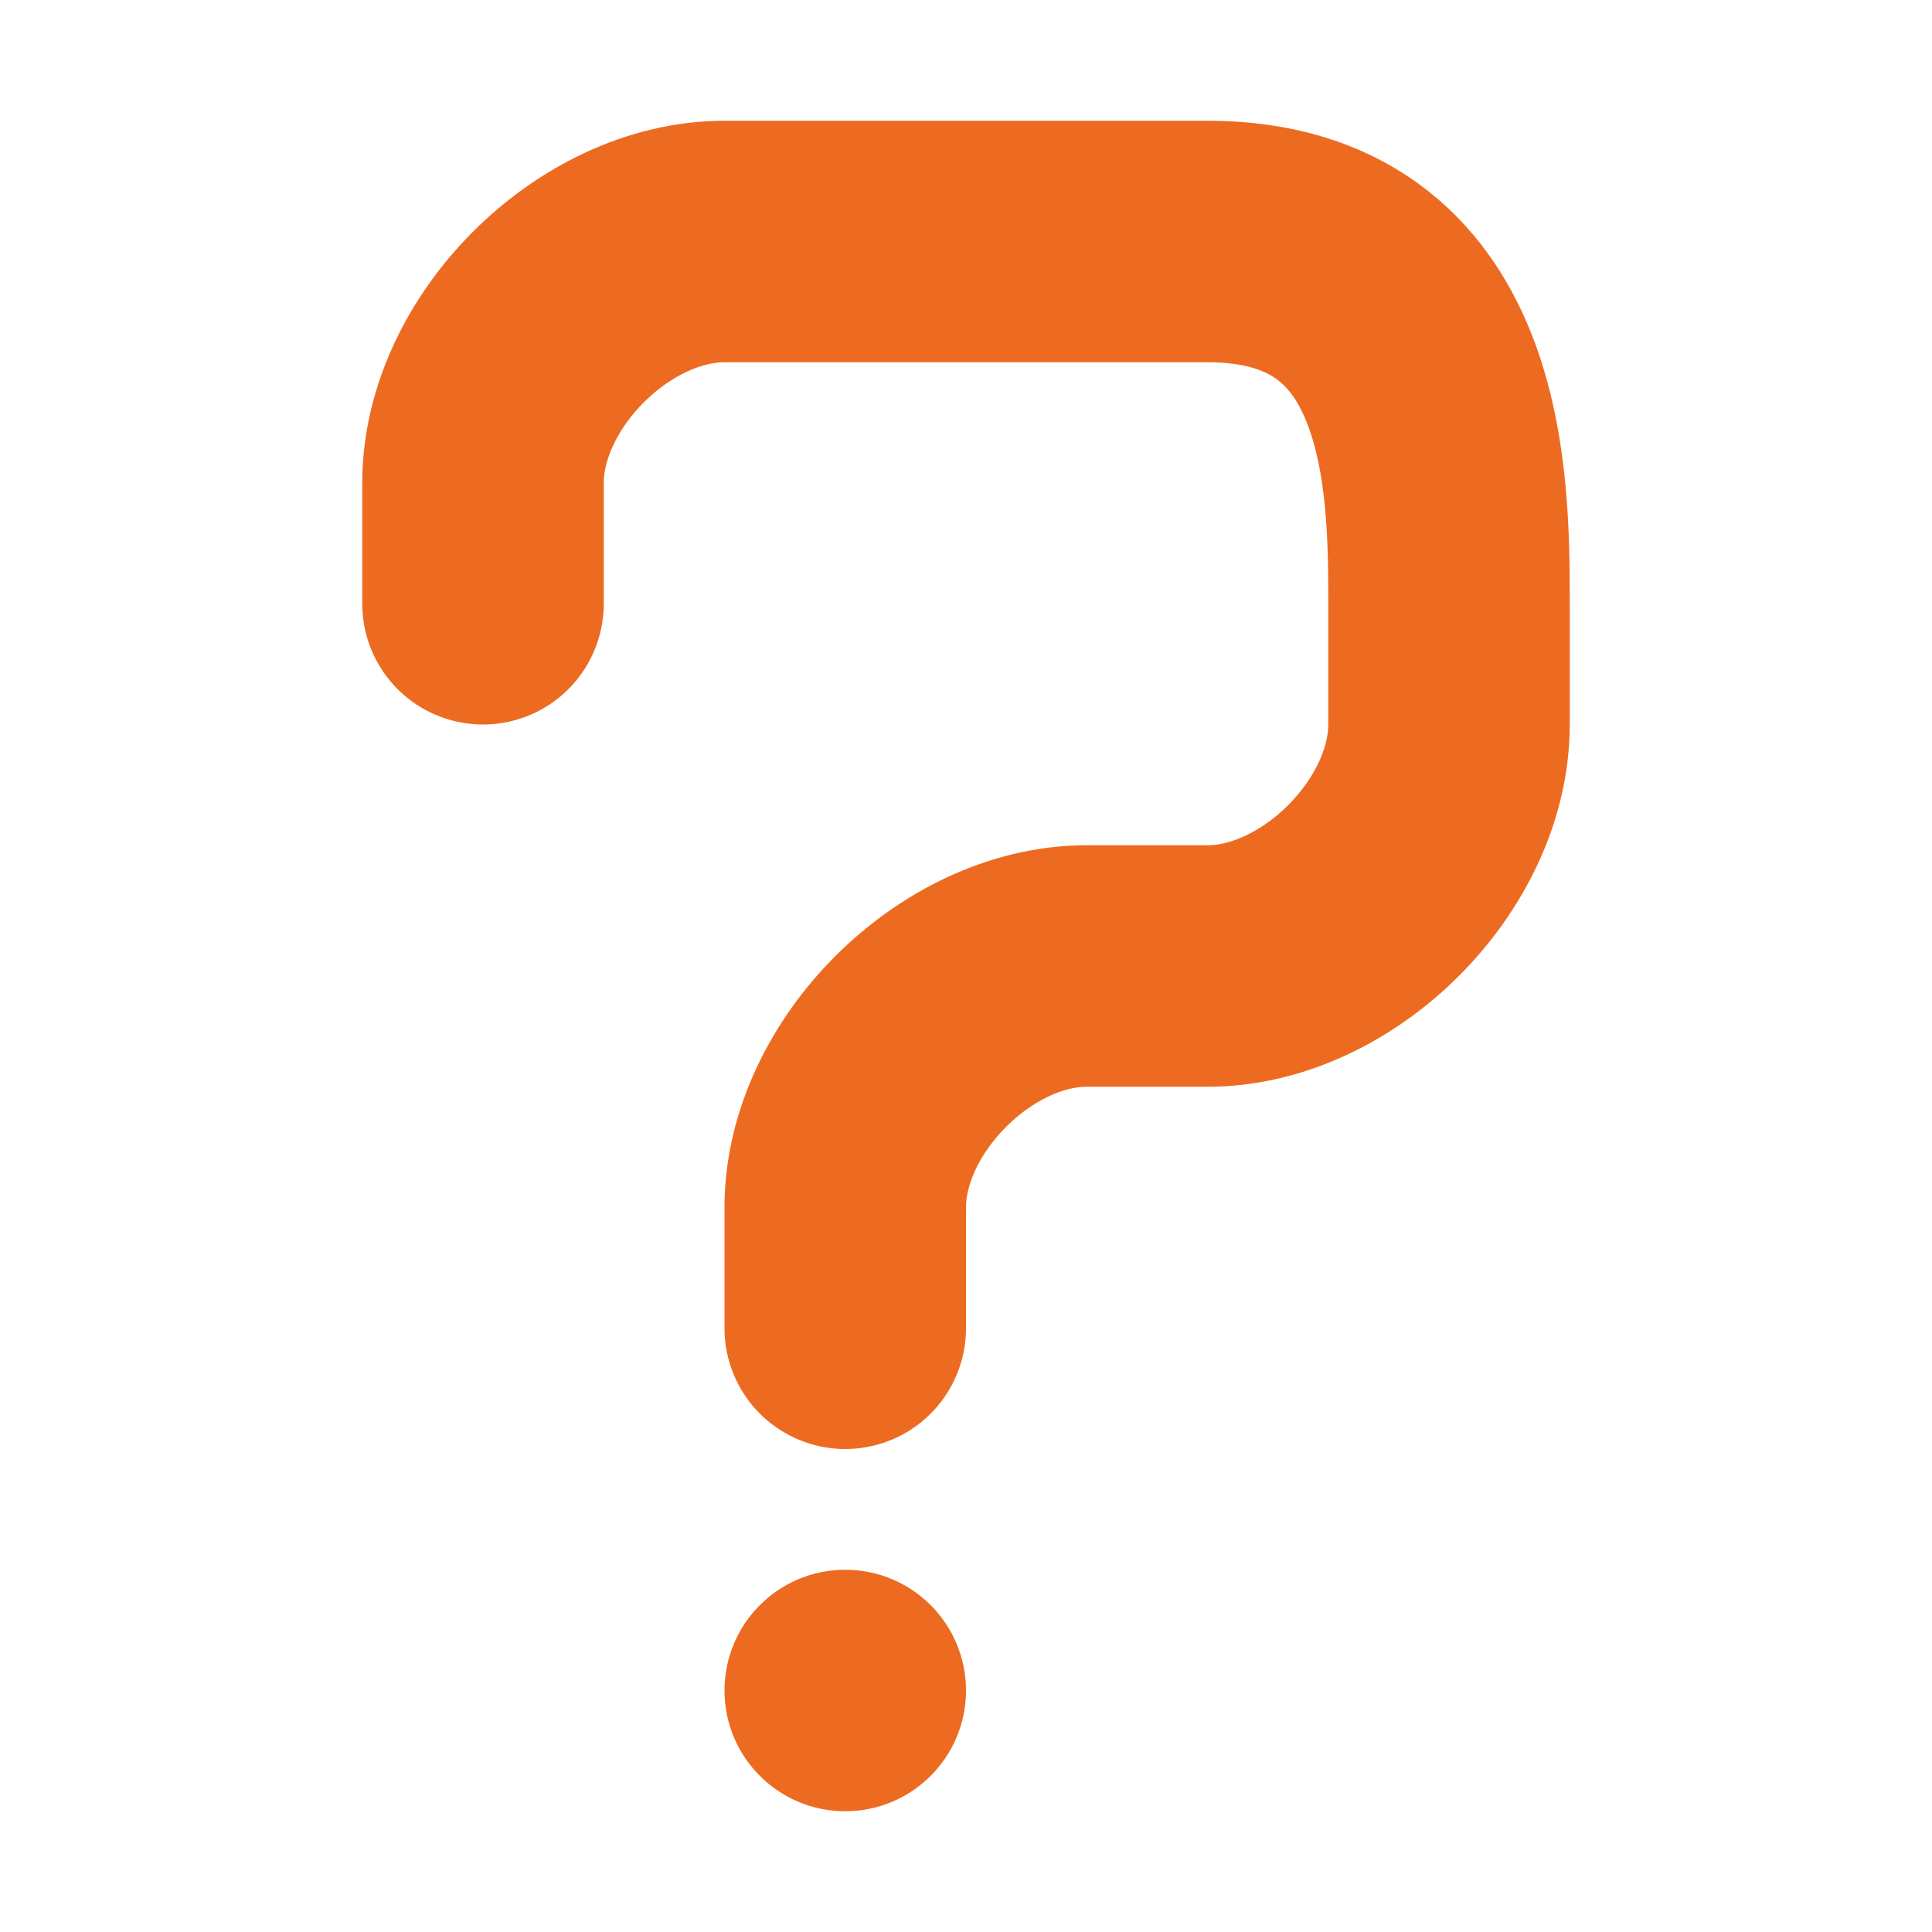
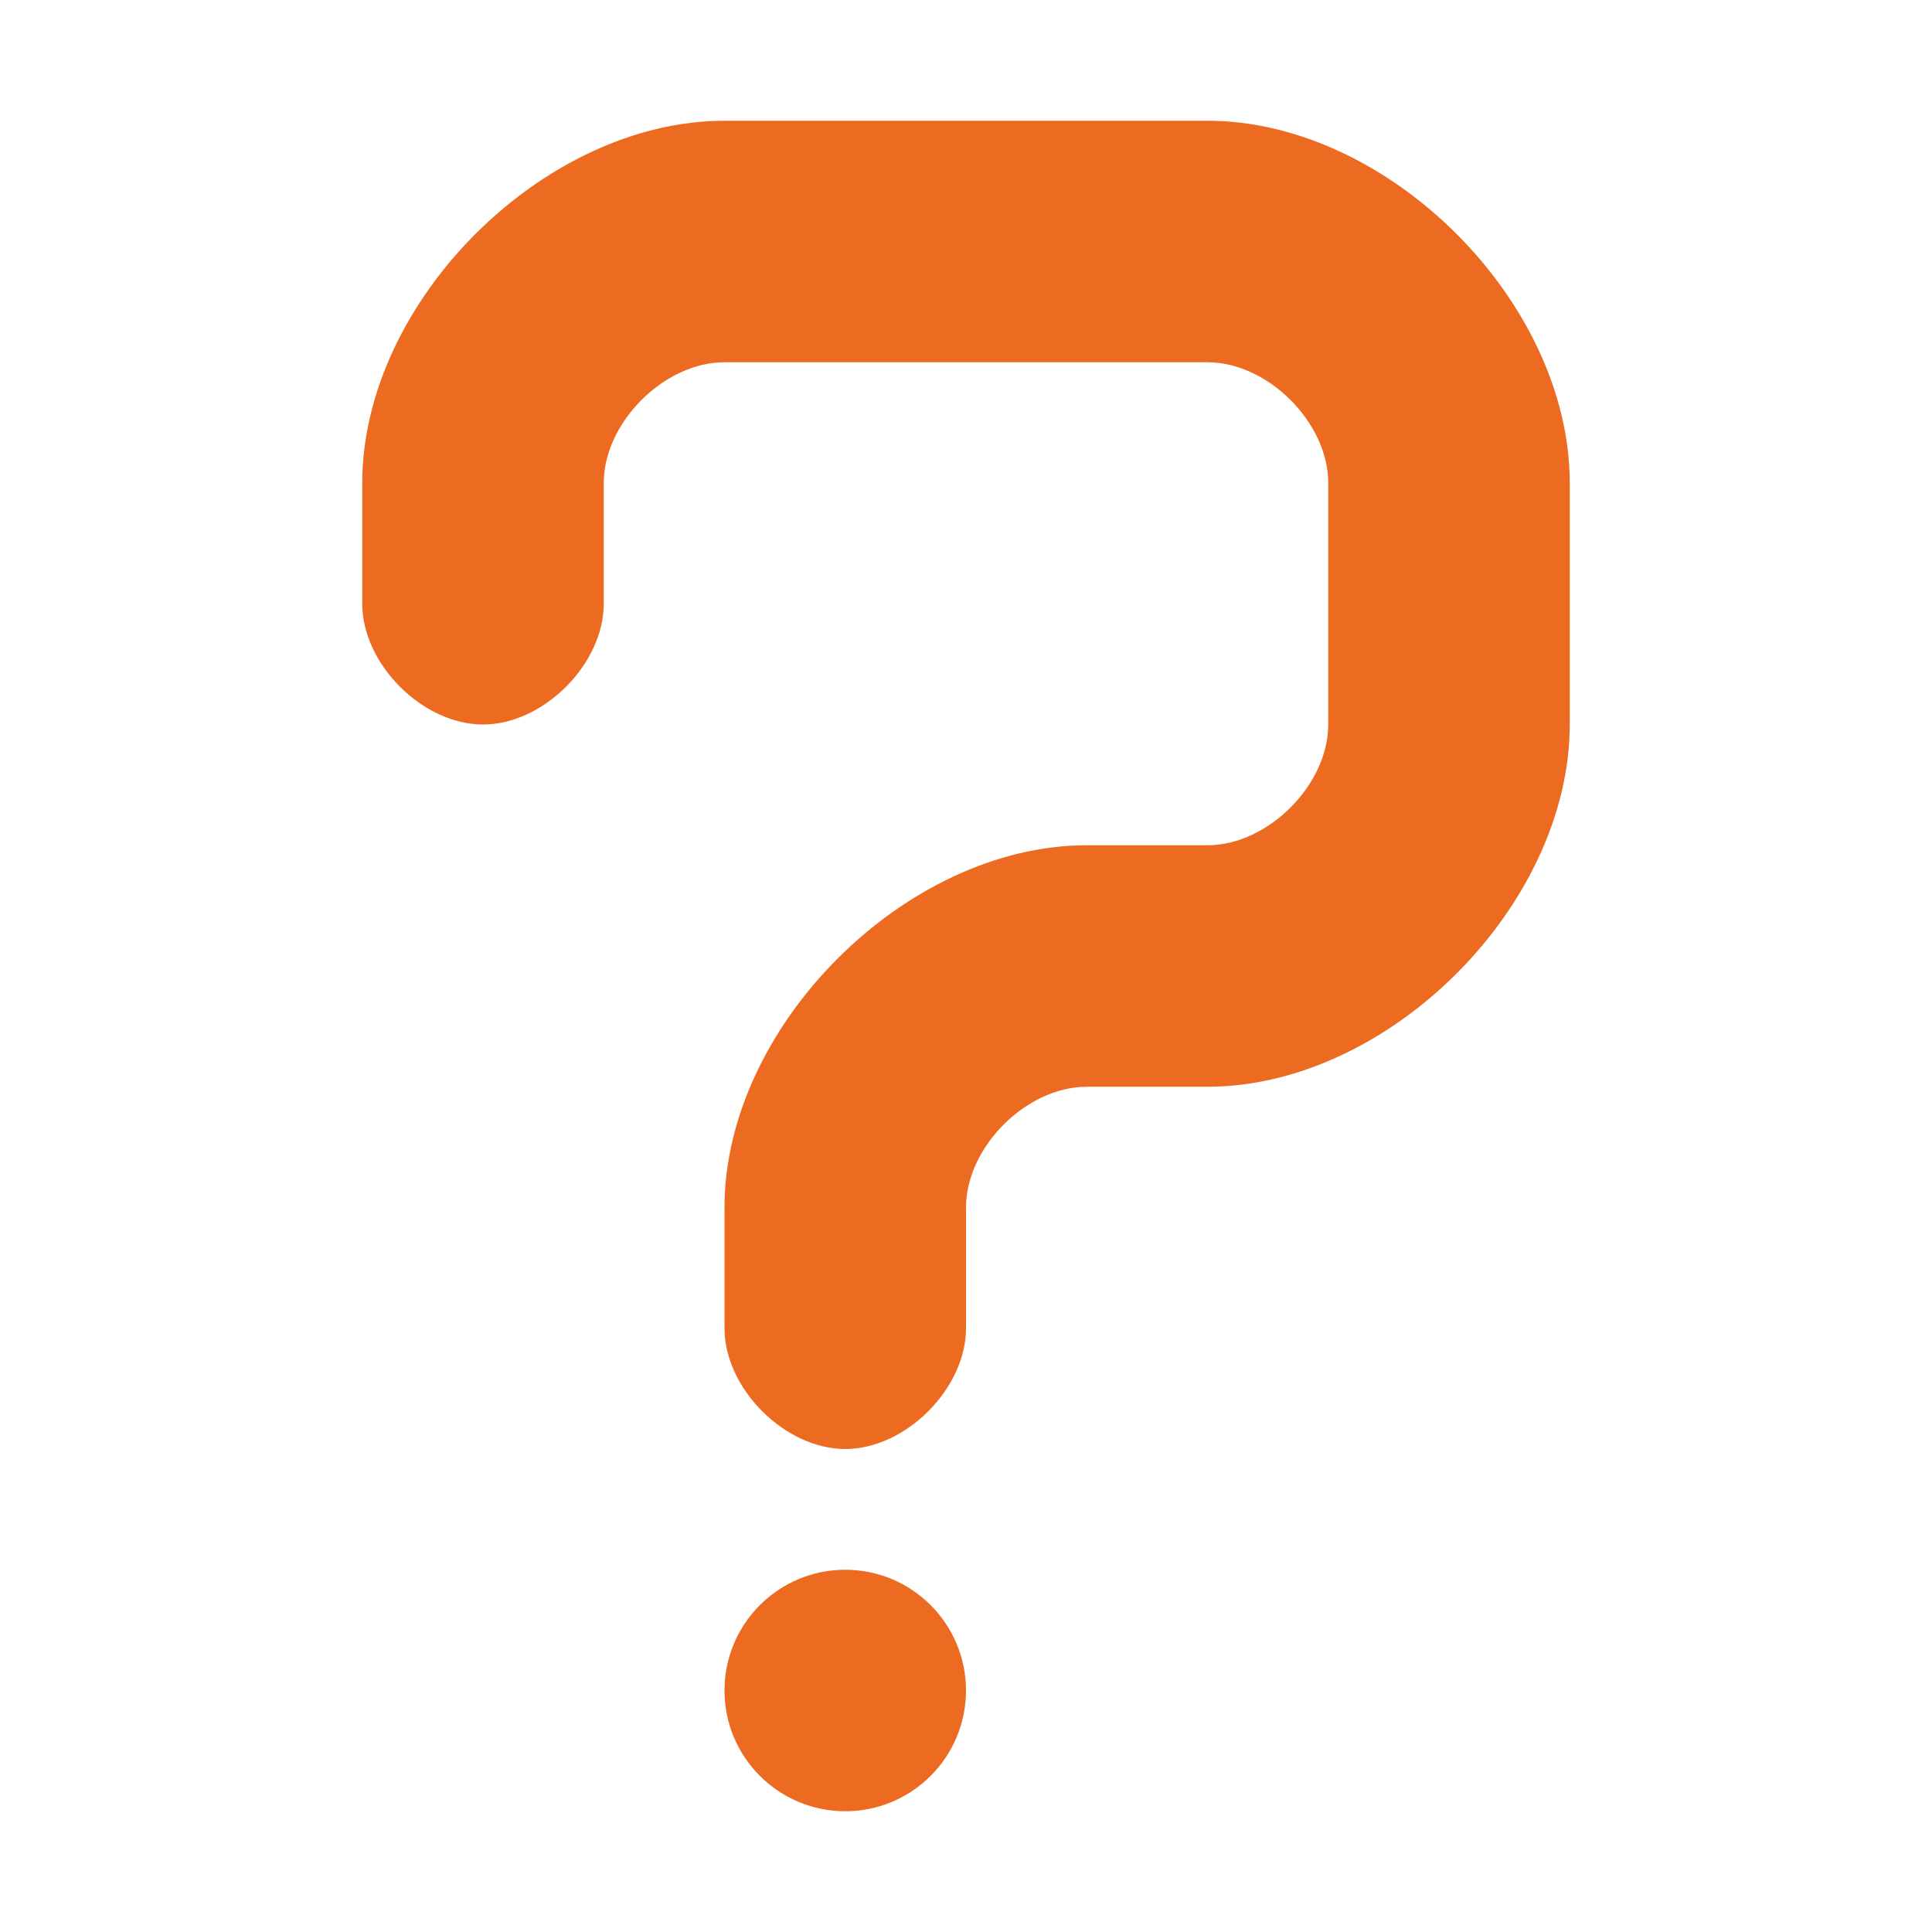
- <svg xmlns="http://www.w3.org/2000/svg" version="1.0" id="Layer_1" x="0px" y="0px" viewBox="0 0 16 16" enable-background="new 0 0 16 16" xml:space="preserve">
-   <g id="question">
-     <path fill="none" stroke="#ED6B21" stroke-width="2" stroke-linecap="round" stroke-miterlimit="10" d="M4,5c0,0,0,0,0-1s1-2,2-2   s3,0,4,0c2,0,2,2,2,3v1c0,1-1,2-2,2S9,8,9,8s1,0,0,0s-2,1-2,2s0,1,0,1" />
-     <circle fill="#ED6B21" cx="7" cy="14" r="1" />
-   </g>
+ <svg xmlns="http://www.w3.org/2000/svg" viewBox="0 0 16 16" width="16px" height="16px">
+   <path fill="#ED6B21" d="M 6,1 C 4.5,1 3,2.5 3,4 V 5 C 3,5.5 3.5,6 4,6 4.5,6 5,5.5 5,5 V 4 C 5,3.5 5.5,3 6,3 h 4 c 0.5,0 1,0.5 1,1 v 2 c 0,0.5 -0.5,1 -1,1 H 9 C 7.5,7 6,8.5 6,10 v 1 c 0,0.5 0.5,1 1,1 0.5,0 1,-0.5 1,-1 V 10 C 8,9.5 8.5,9 9,9 h 1 c 1.5,0 3,-1.5 3,-3 l 0,-2 C 13,2.5 11.5,1 10,1 Z" />
+   <circle fill="#ED6B21" cx="7" cy="14" r="1" />
</svg>
